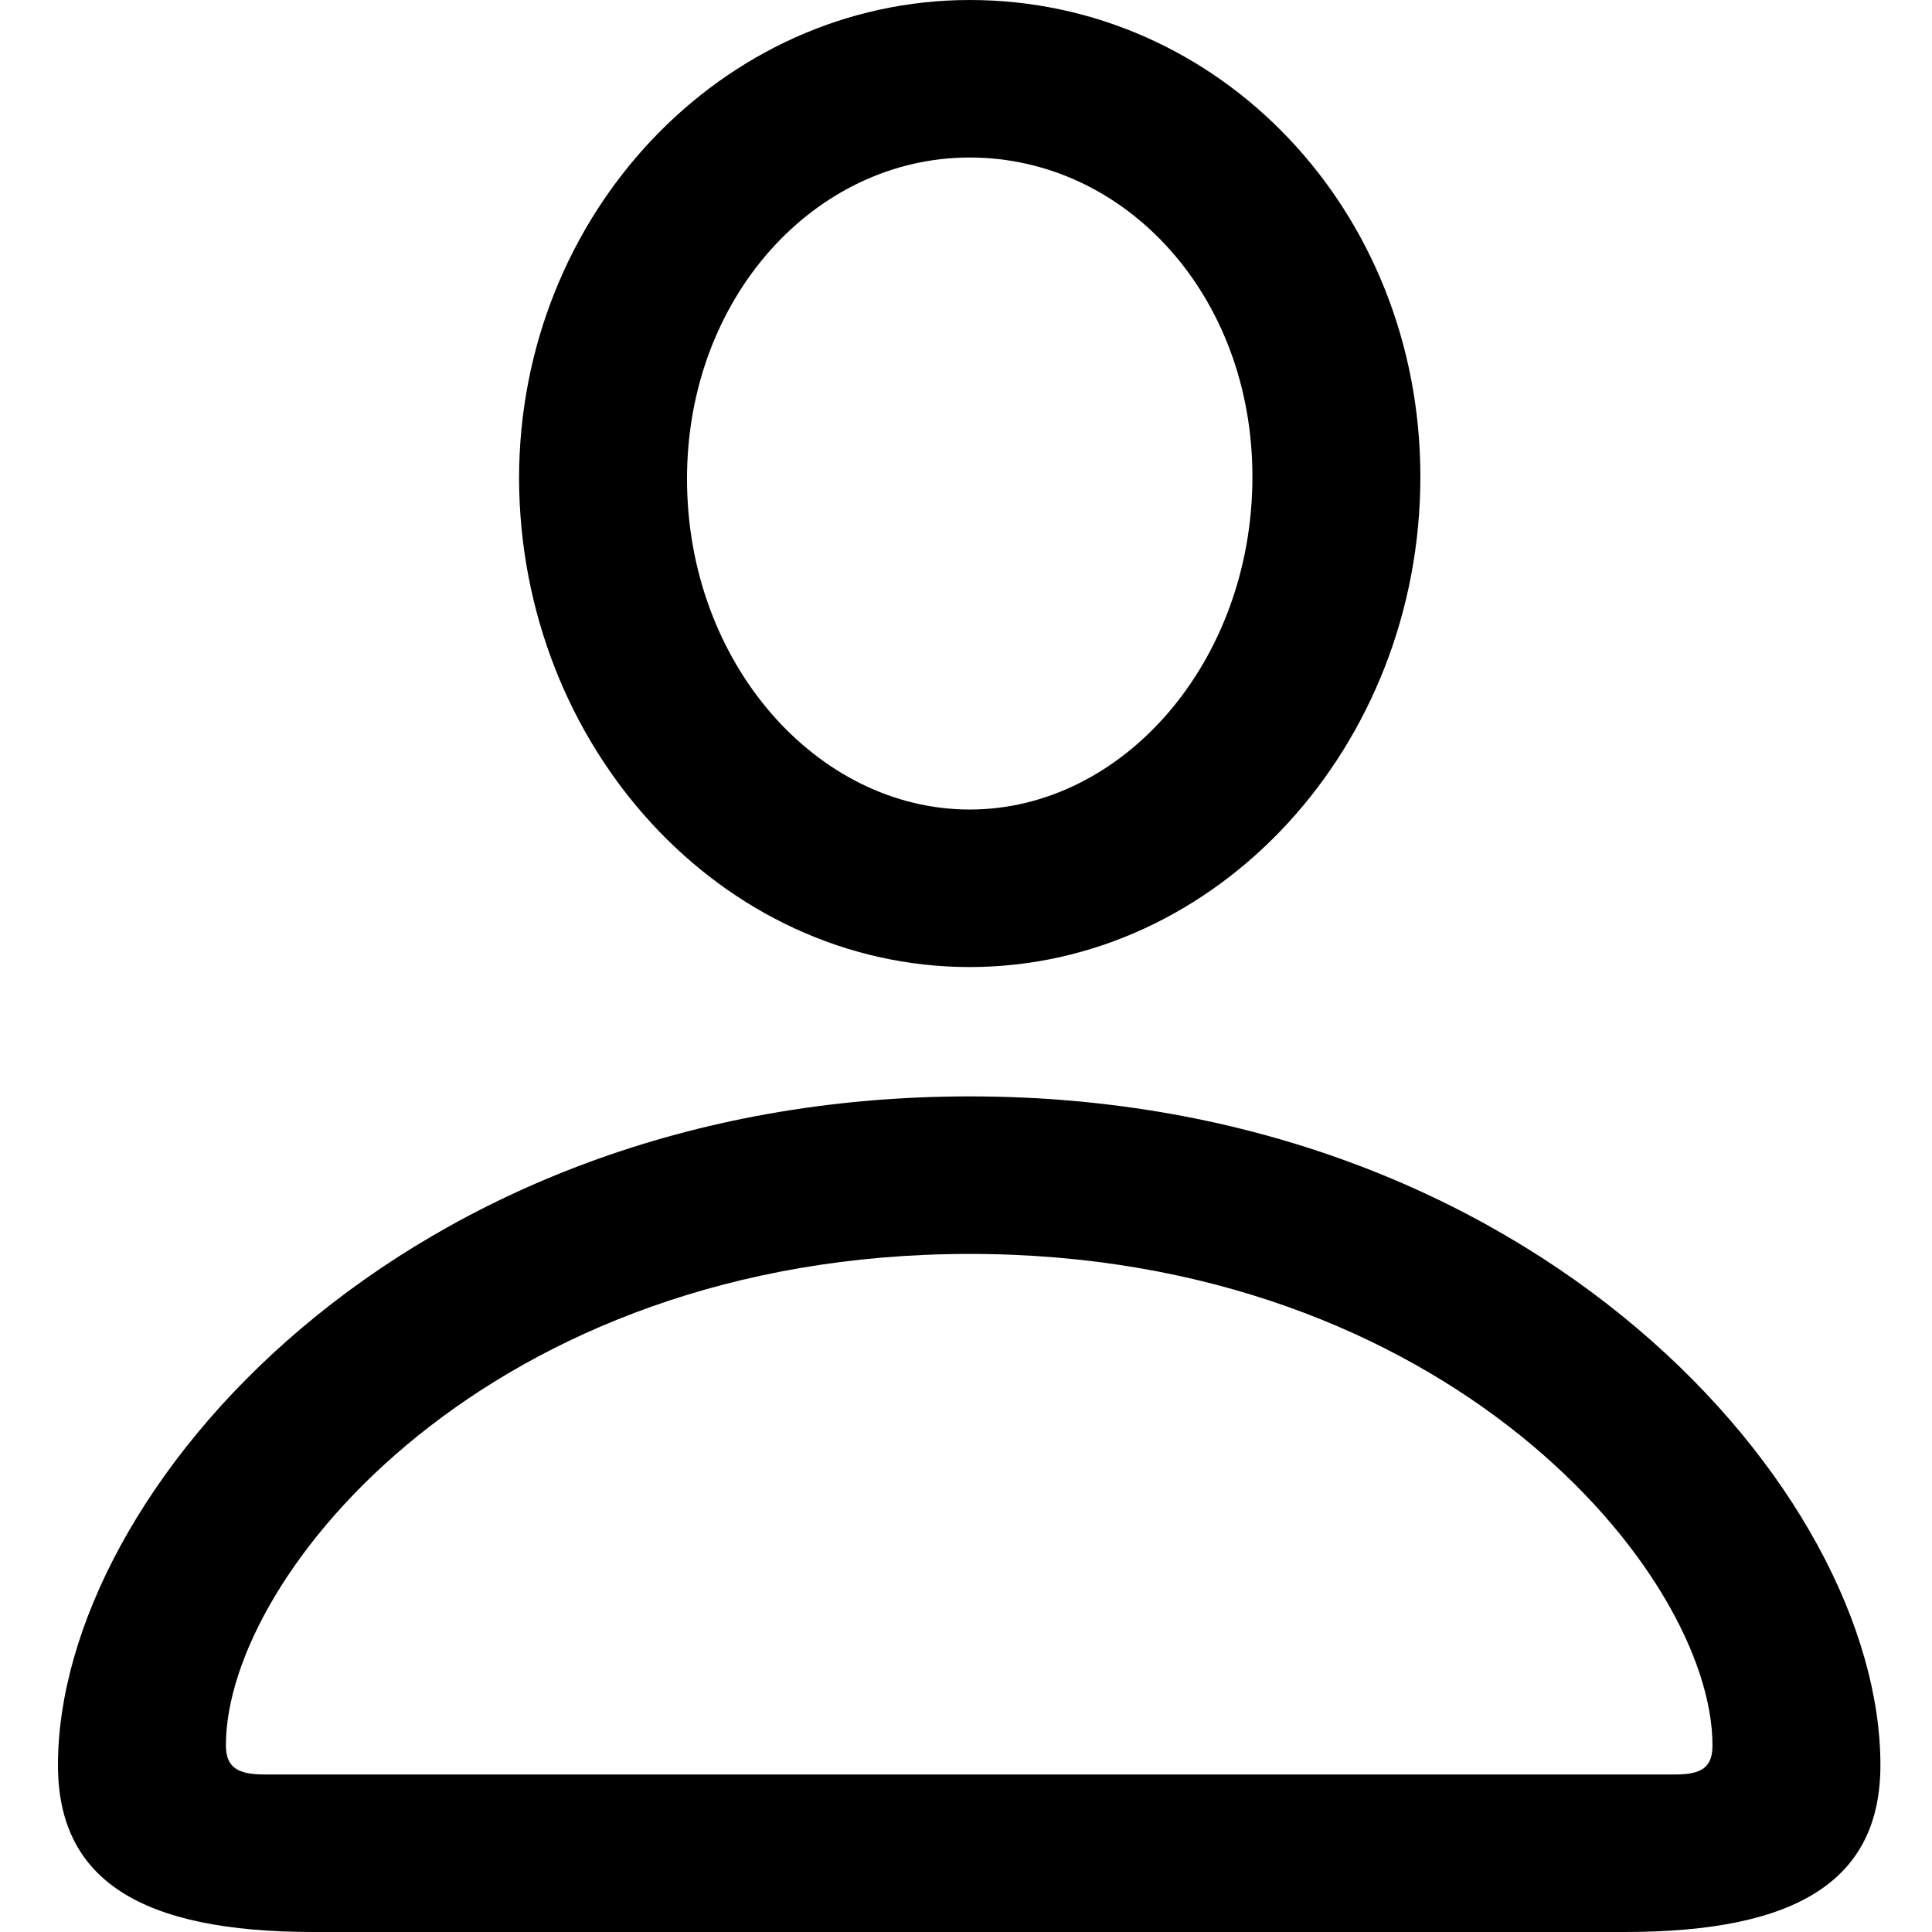
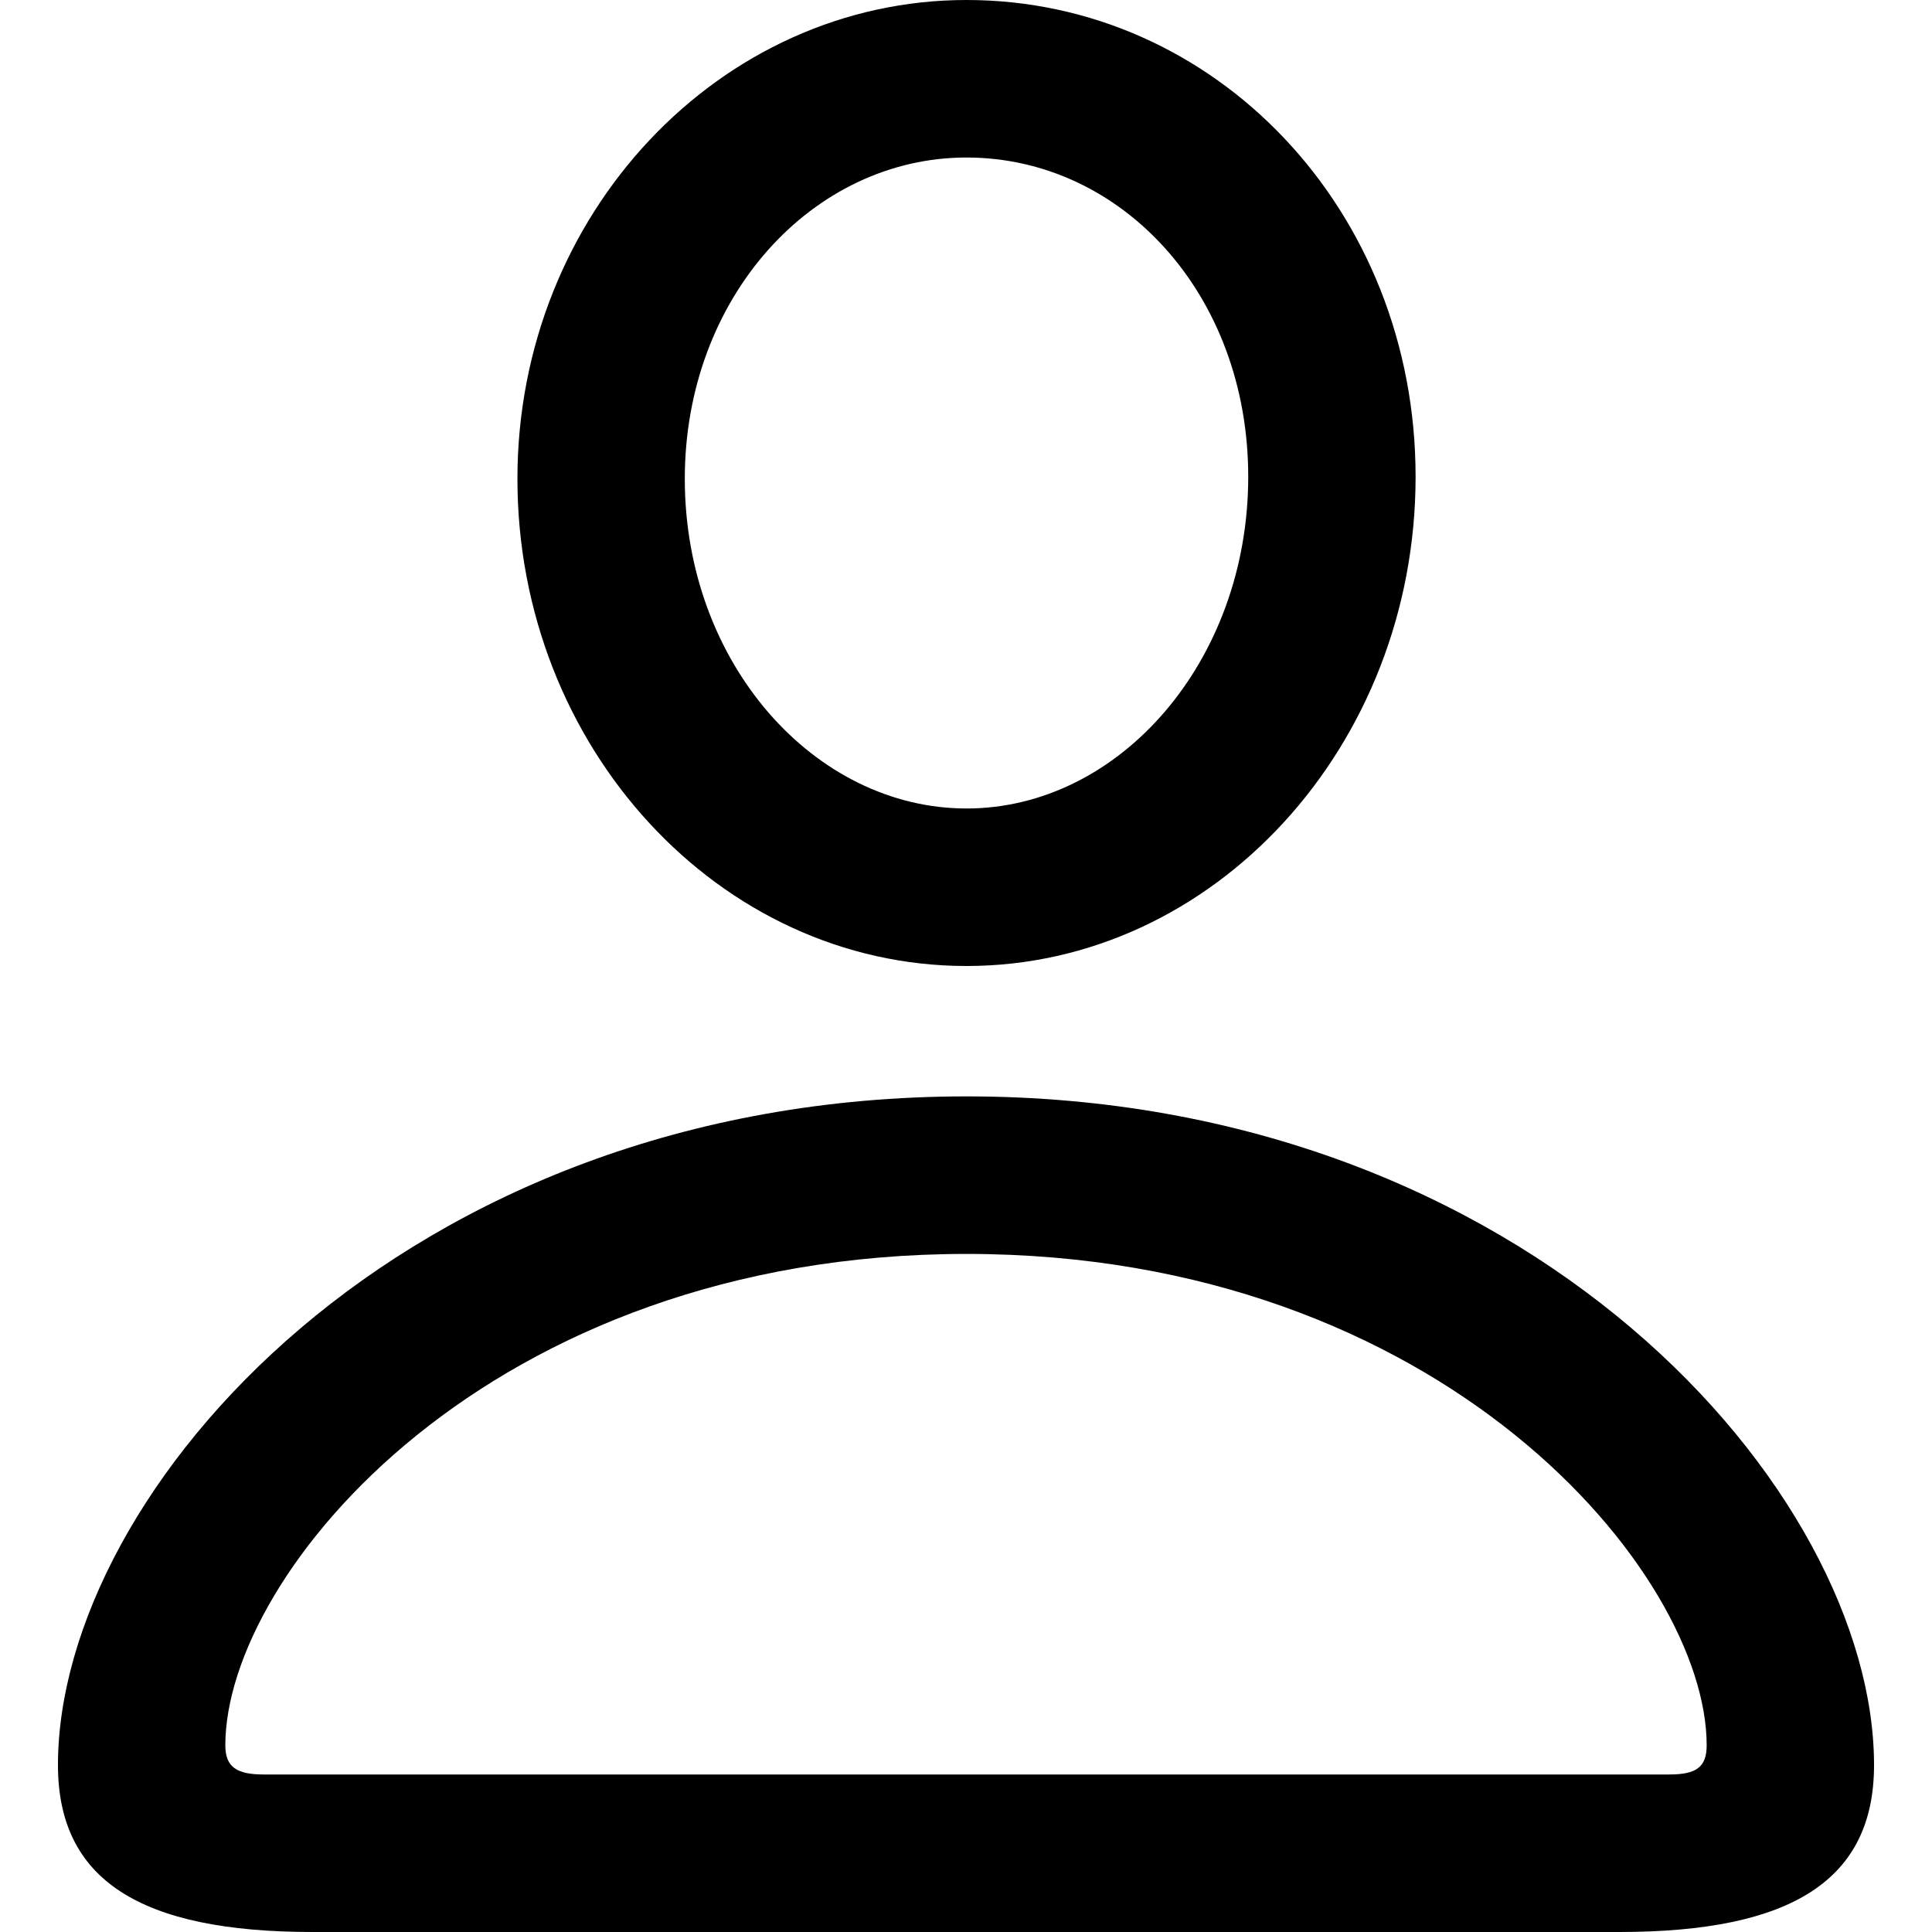
<svg xmlns="http://www.w3.org/2000/svg" viewBox="0 0 100 100" version="1.1">
-   <path d="M50.192,50.054 C63.043,50.054 73.518,38.607 73.518,24.676 C73.518,10.853 63.097,0 50.192,0 C37.395,0 26.866,11.069 26.866,24.784 C26.92,38.661 37.341,50.054 50.192,50.054 Z M50.192,41.901 C42.309,41.901 35.559,34.341 35.559,24.784 C35.559,15.389 42.201,8.153 50.192,8.153 C58.237,8.153 64.825,15.281 64.825,24.676 C64.825,34.233 58.13,41.901 50.192,41.901 Z M16.229,100 L84.101,100 C93.065,100 97.33,97.3 97.33,91.361 C97.33,77.214 79.458,56.749 50.192,56.749 C20.873,56.749 3,77.214 3,91.361 C3,97.3 7.266,100 16.229,100 Z M13.691,91.847 C12.287,91.847 11.693,91.469 11.693,90.335 C11.693,81.48 25.408,64.903 50.192,64.903 C74.922,64.903 88.637,81.48 88.637,90.335 C88.637,91.469 88.097,91.847 86.693,91.847 L13.691,91.847 Z" />
+   <path d="M50.027,50 C62.833,50 73.271,38.607 73.271,24.676 C73.271,10.853 62.887,0 50.027,0 C37.275,0 26.782,11.069 26.782,24.784 C26.782,38.661 37.221,50 50.027,50 Z M50.027,41.847 C42.171,41.847 35.445,34.341 35.445,24.784 C35.445,15.389 42.064,8.153 50.027,8.153 C58.044,8.153 64.608,15.227 64.608,24.676 C64.608,34.233 57.936,41.847 50.027,41.847 Z M16.183,100 L83.817,100 C92.749,100 97,97.3 97,91.361 C97,77.214 79.19,56.749 50.027,56.749 C20.81,56.749 3,77.214 3,91.361 C3,97.3 7.251,100 16.183,100 Z M13.654,91.847 C12.255,91.847 11.663,91.469 11.663,90.335 C11.663,81.425 25.33,64.903 50.027,64.903 C74.67,64.903 88.337,81.425 88.337,90.335 C88.337,91.469 87.799,91.847 86.4,91.847 L13.654,91.847 Z" />
</svg>
